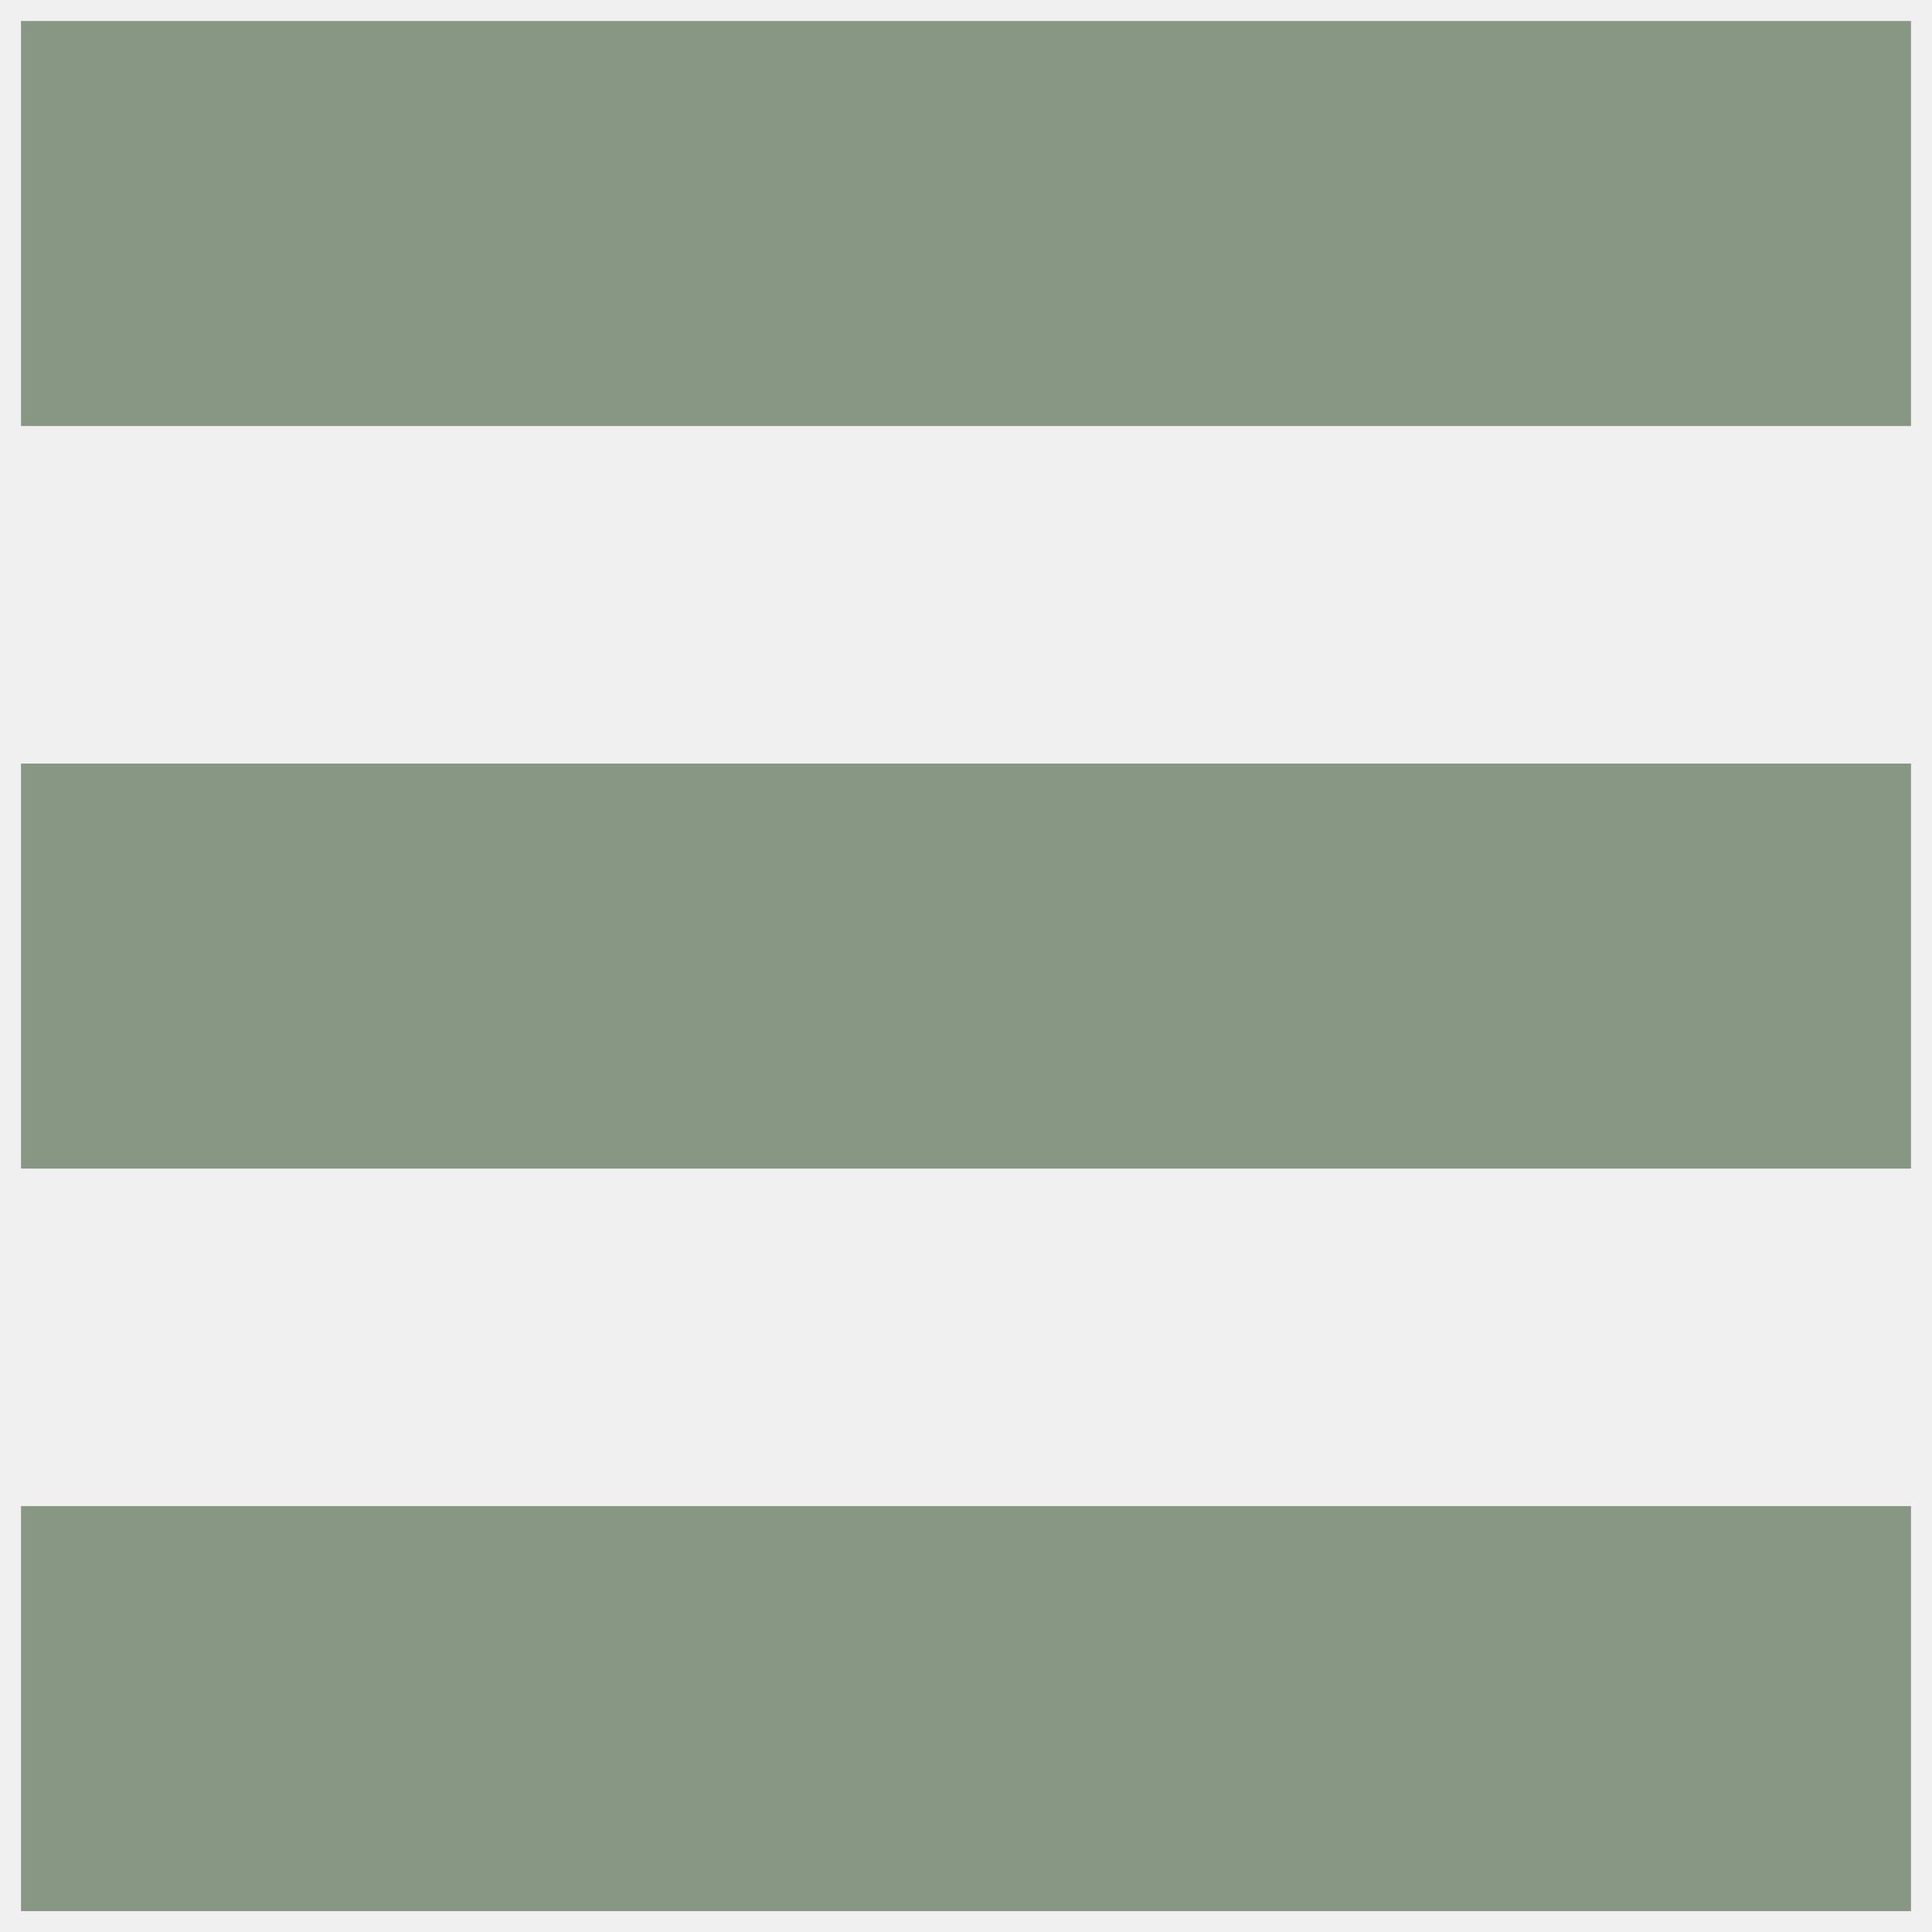
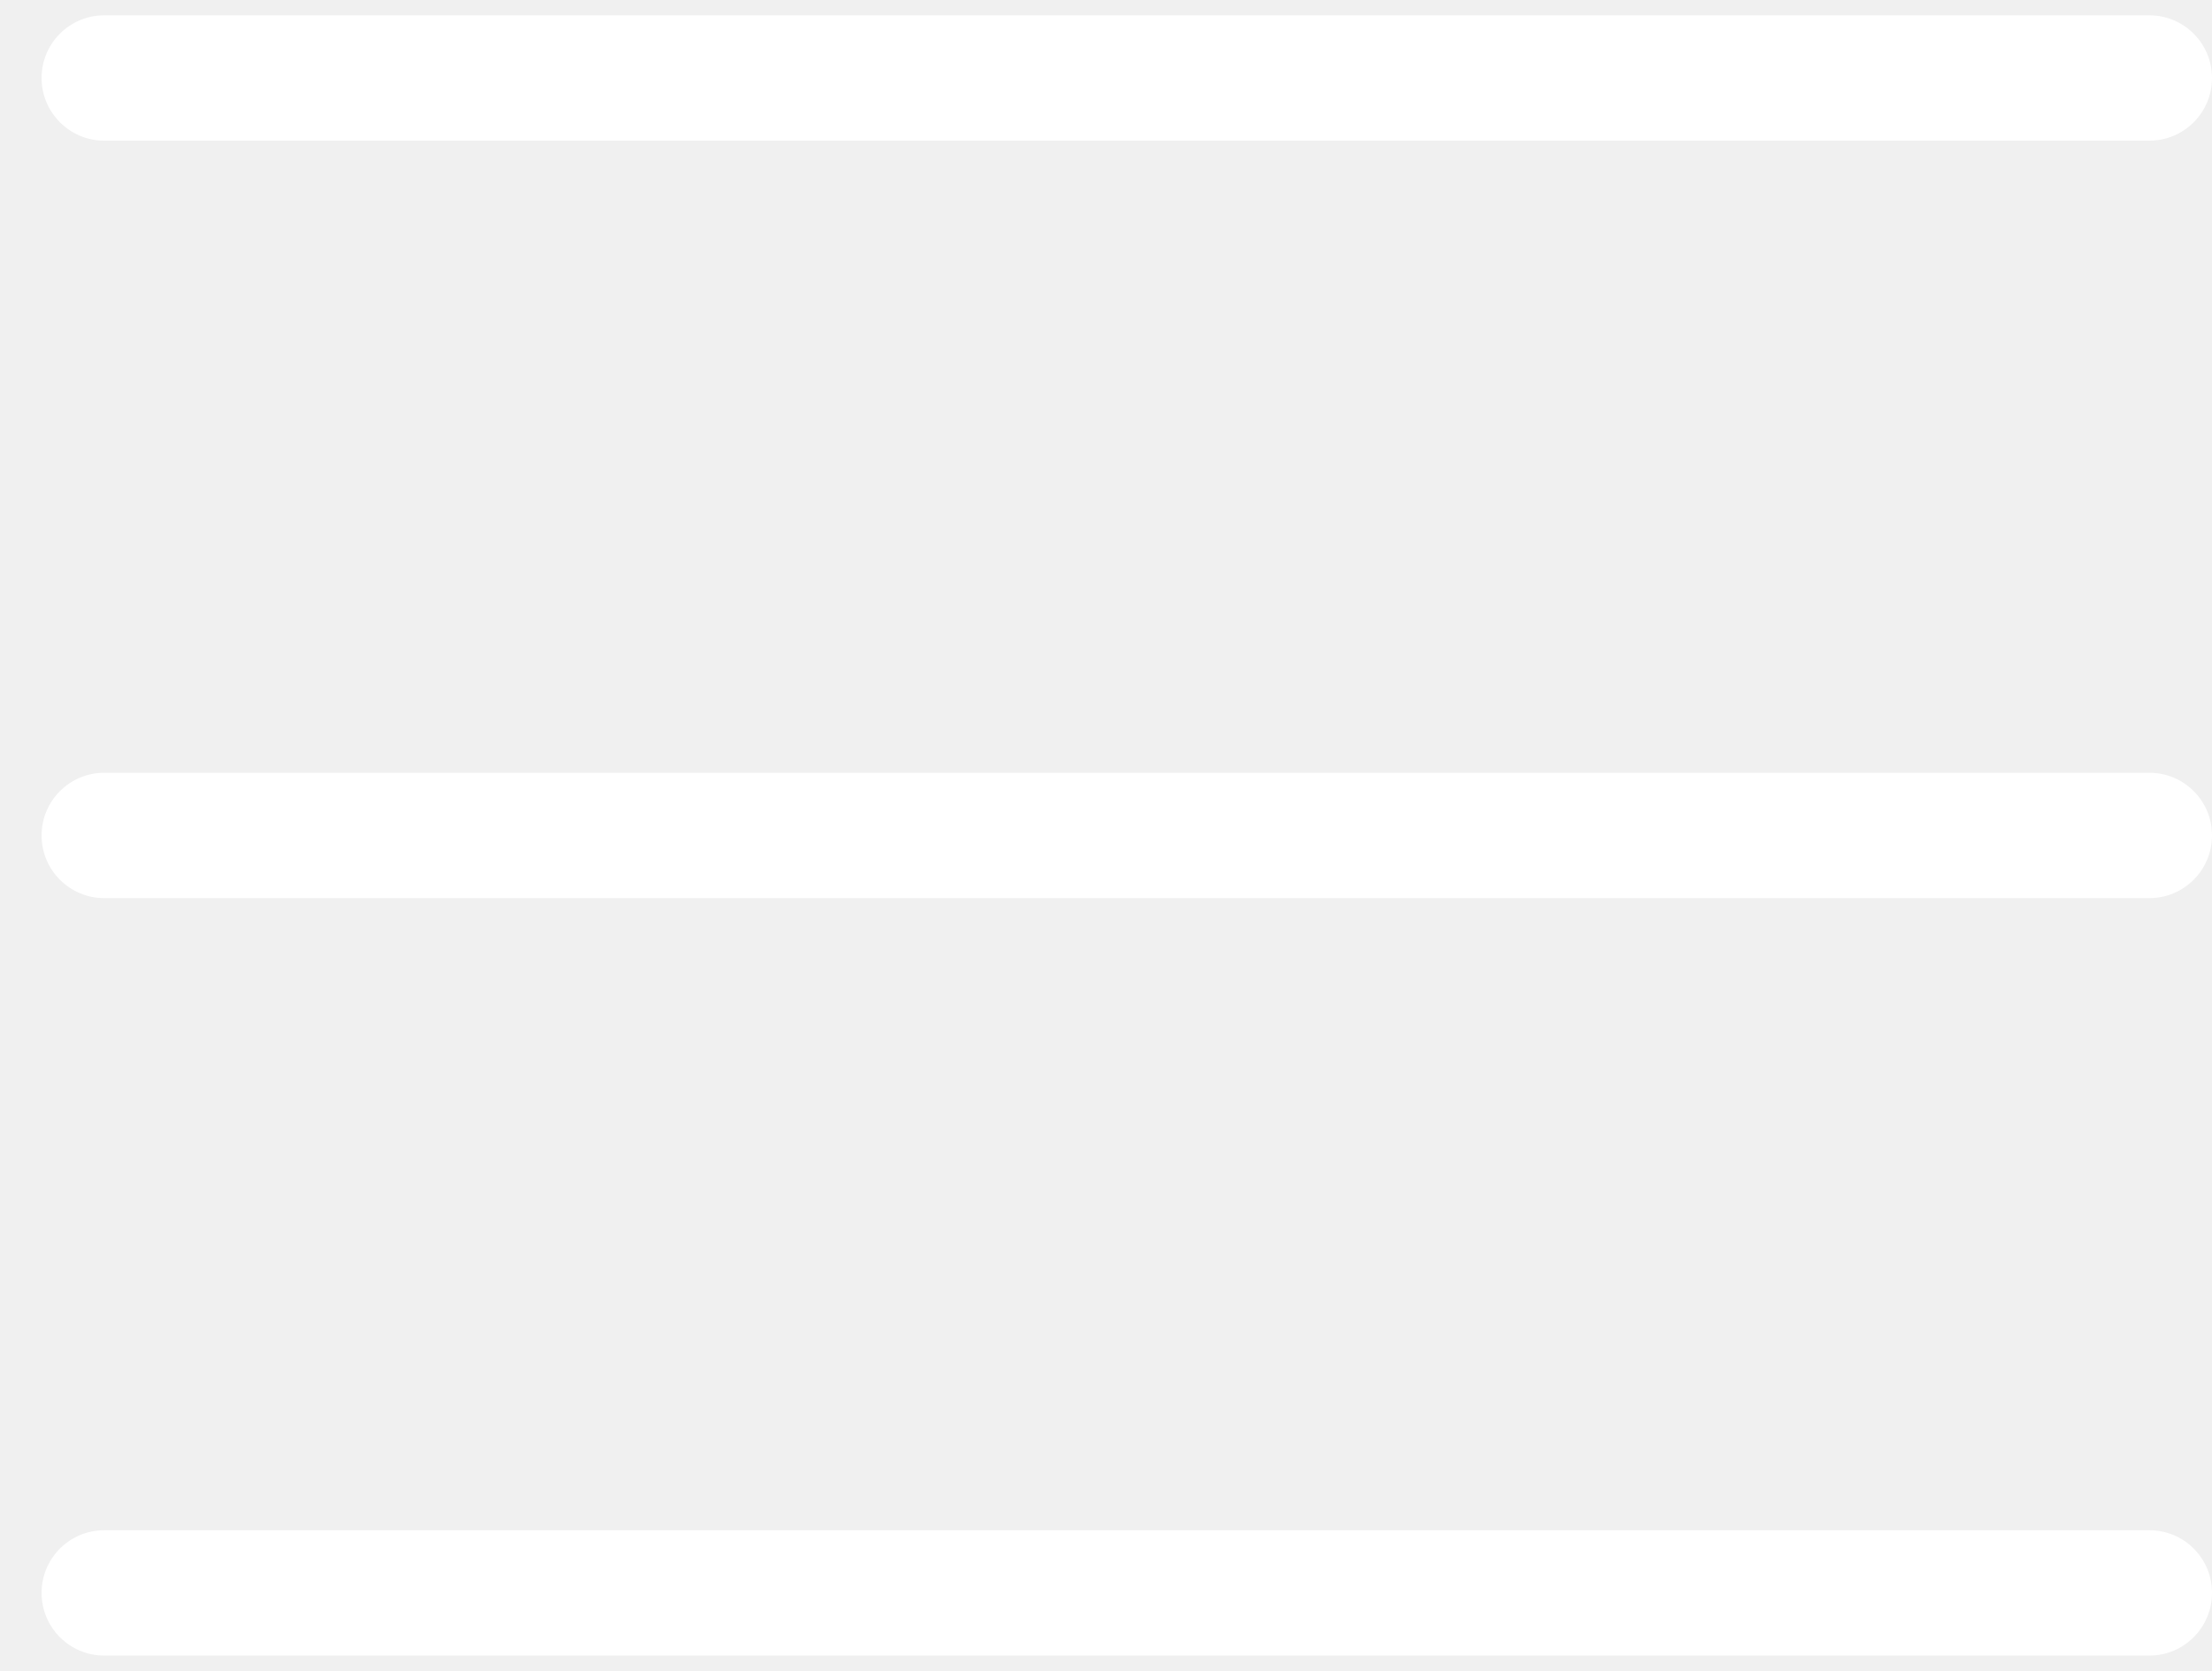
- <svg xmlns="http://www.w3.org/2000/svg" width="69px" height="69px" viewBox="0 0 69 69" version="1.1">
+ <svg xmlns="http://www.w3.org/2000/svg" width="45px" height="34px" viewBox="0 0 45 34" version="1.1">
  <defs />
  <g id="Page-1" stroke="none" stroke-width="1" fill="none" fill-rule="evenodd">
-     <g id="Desktop-Copy" transform="translate(-604, -478)" fill="#889784">
-       <g id="Page-1" transform="translate(604, 478)">
-         <polygon id="Fill-1" points="0.75 15.215 68.25 15.215 68.25 0.75 0.75 0.75" />
-         <polygon id="Fill-2" points="0.75 68.254 68.25 68.254 68.25 53.789 0.75 53.789" />
-         <polygon id="Fill-3" points="0.75 41.735 68.25 41.735 68.25 27.27 0.75 27.27" />
+     <g id="iPhone-7-Copy-4" transform="translate(-304, -33)" fill="#FFFFFF">
+       <g id="mobile-nav" transform="translate(25, 20)">
+         <g id="Page-1" transform="translate(279, 13)">
+           <path d="M2.119,2.862 L43.726,2.862 C44.43,2.862 45,2.291 45,1.587 C45,0.883 44.43,0.312 43.726,0.312 L2.119,0.312 C1.416,0.312 0.846,0.883 0.846,1.587 C0.846,2.291 1.419,2.862 2.119,2.862 Z" id="Fill-1" />
+           <path d="M43.73,15.725 L2.119,15.725 C1.416,15.725 0.846,16.296 0.846,17 C0.846,17.704 1.416,18.275 2.119,18.275 L43.726,18.275 C44.43,18.275 45,17.704 45,17 C45.003,16.296 44.43,15.725 43.73,15.725 L43.73,15.725 Z" id="Fill-2" />
+           <path d="M43.73,31.138 L2.119,31.138 C1.416,31.138 0.846,31.709 0.846,32.413 C0.846,33.117 1.416,33.688 2.119,33.688 L43.726,33.688 C44.43,33.688 45,33.117 45,32.413 C45.003,31.709 44.43,31.138 43.73,31.138 L43.73,31.138 Z" id="Fill-3" />
+         </g>
      </g>
    </g>
  </g>
</svg>
